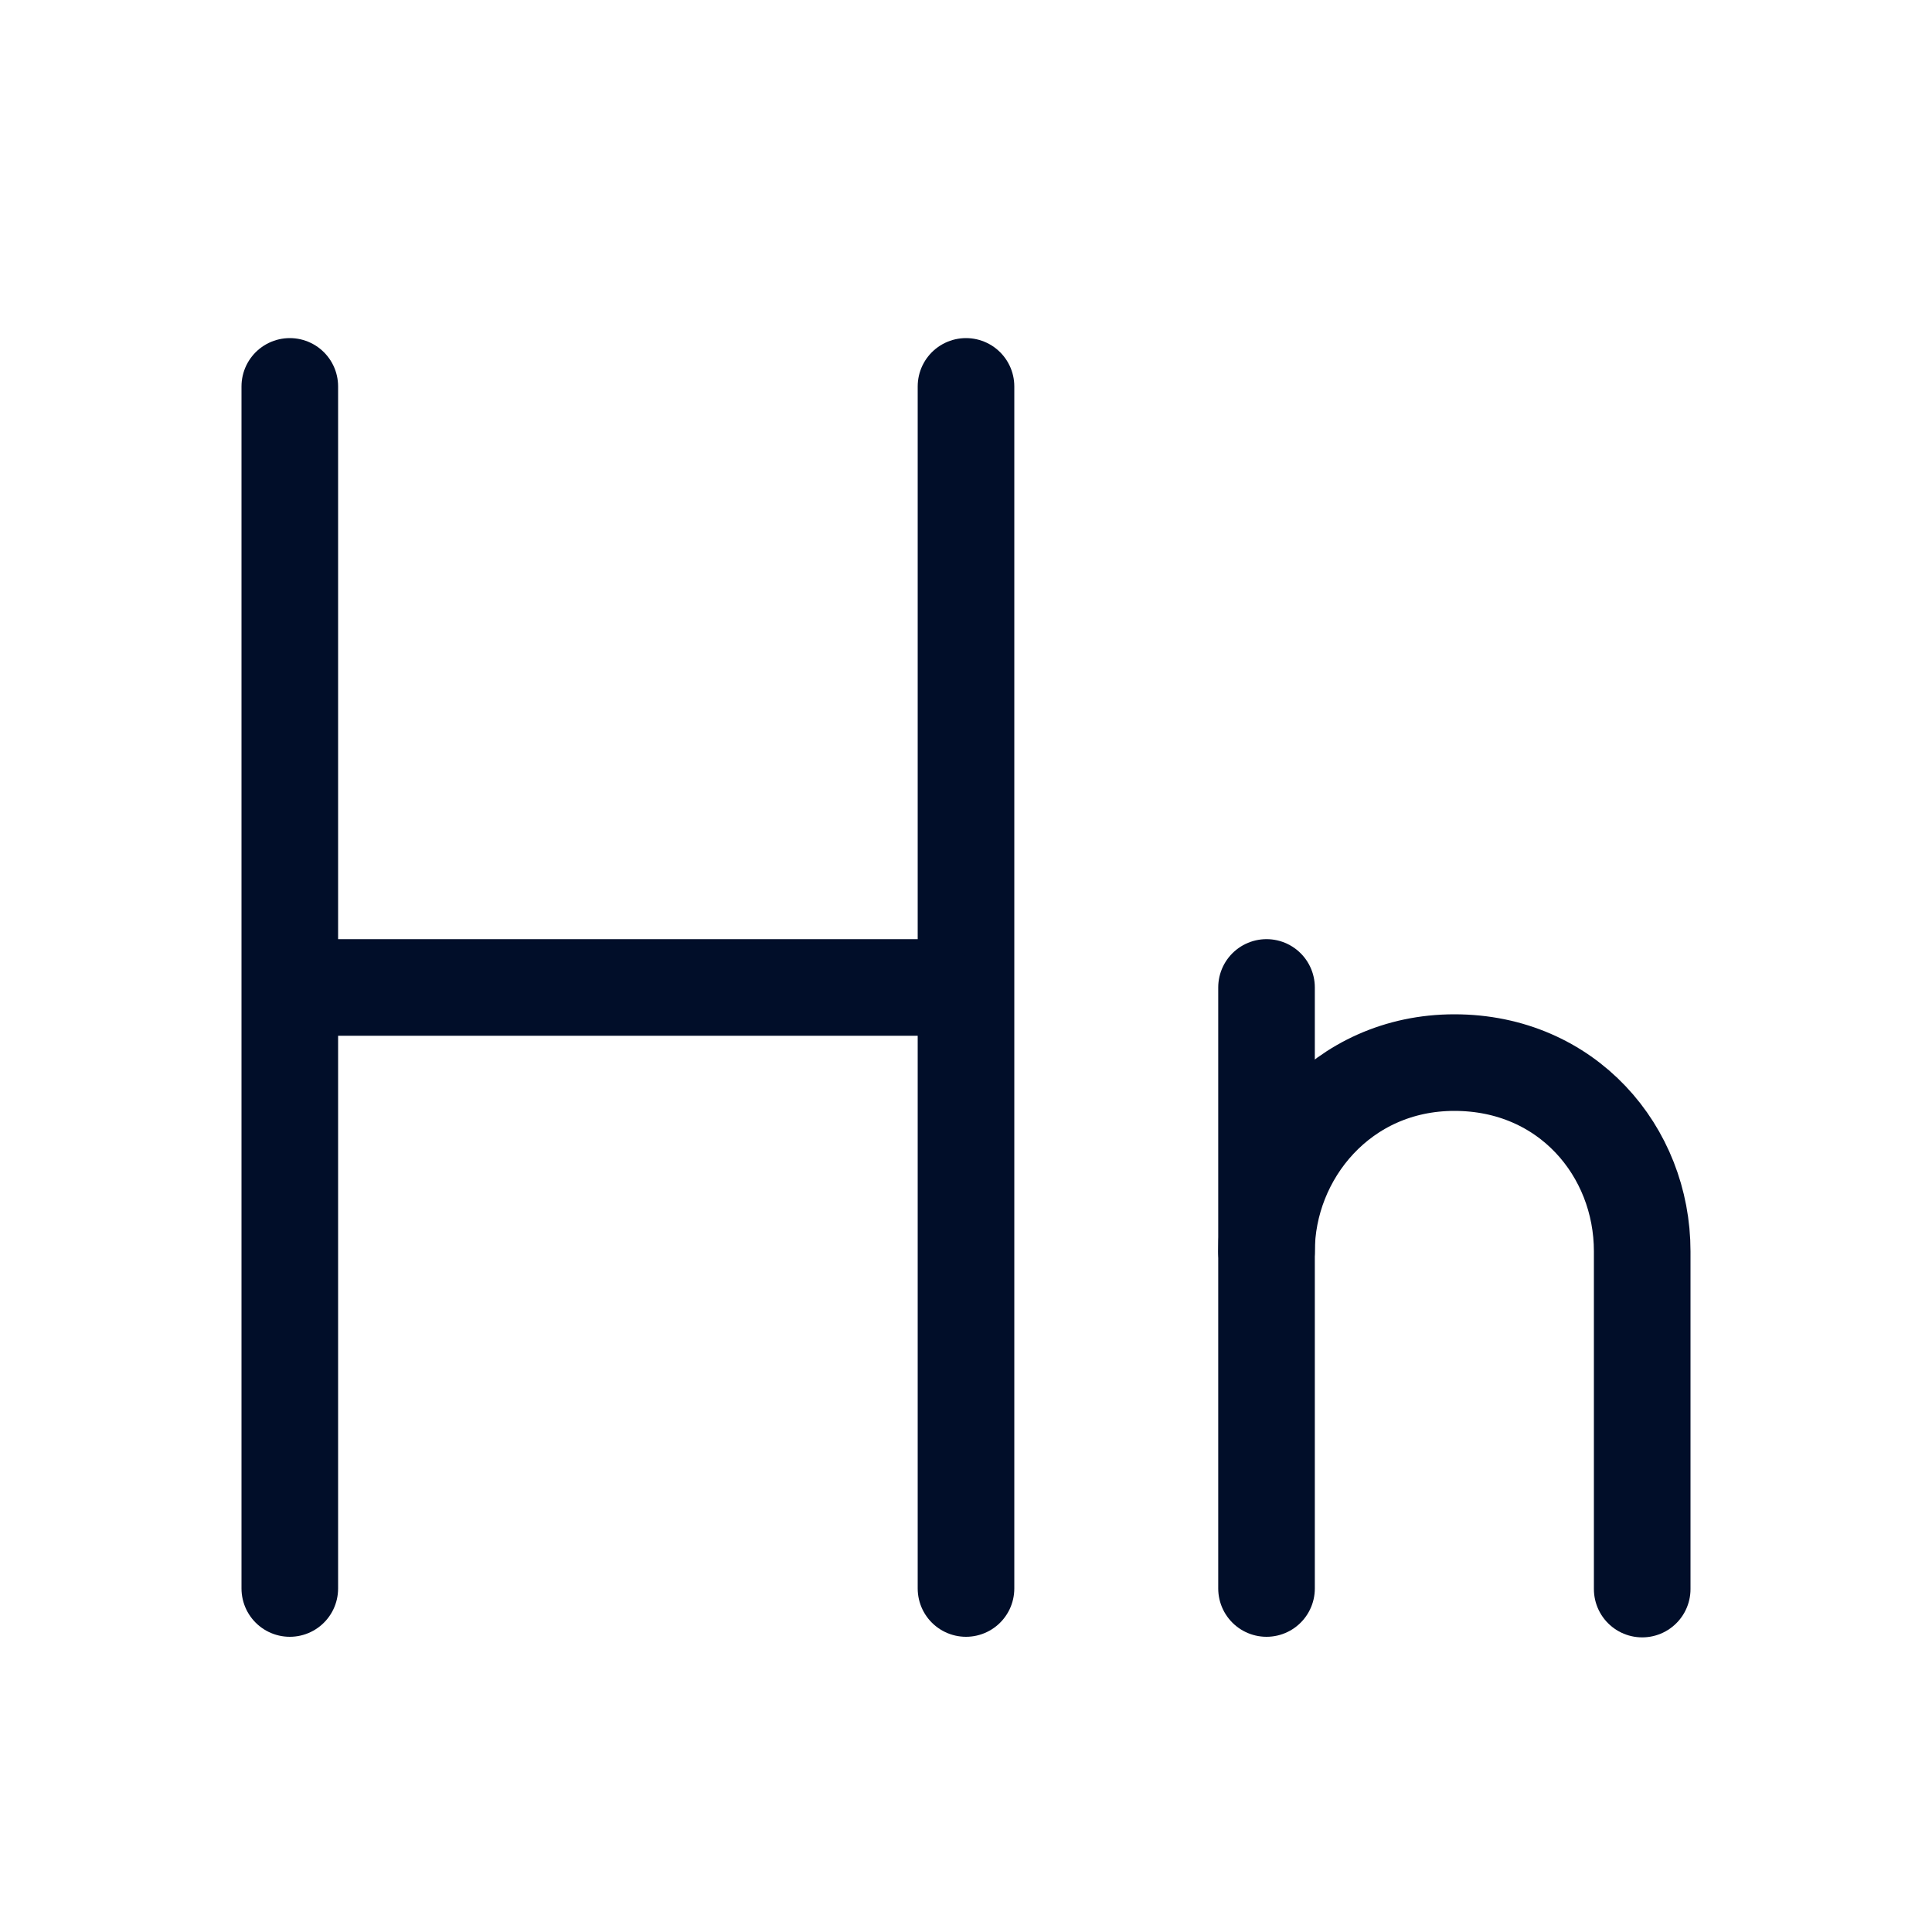
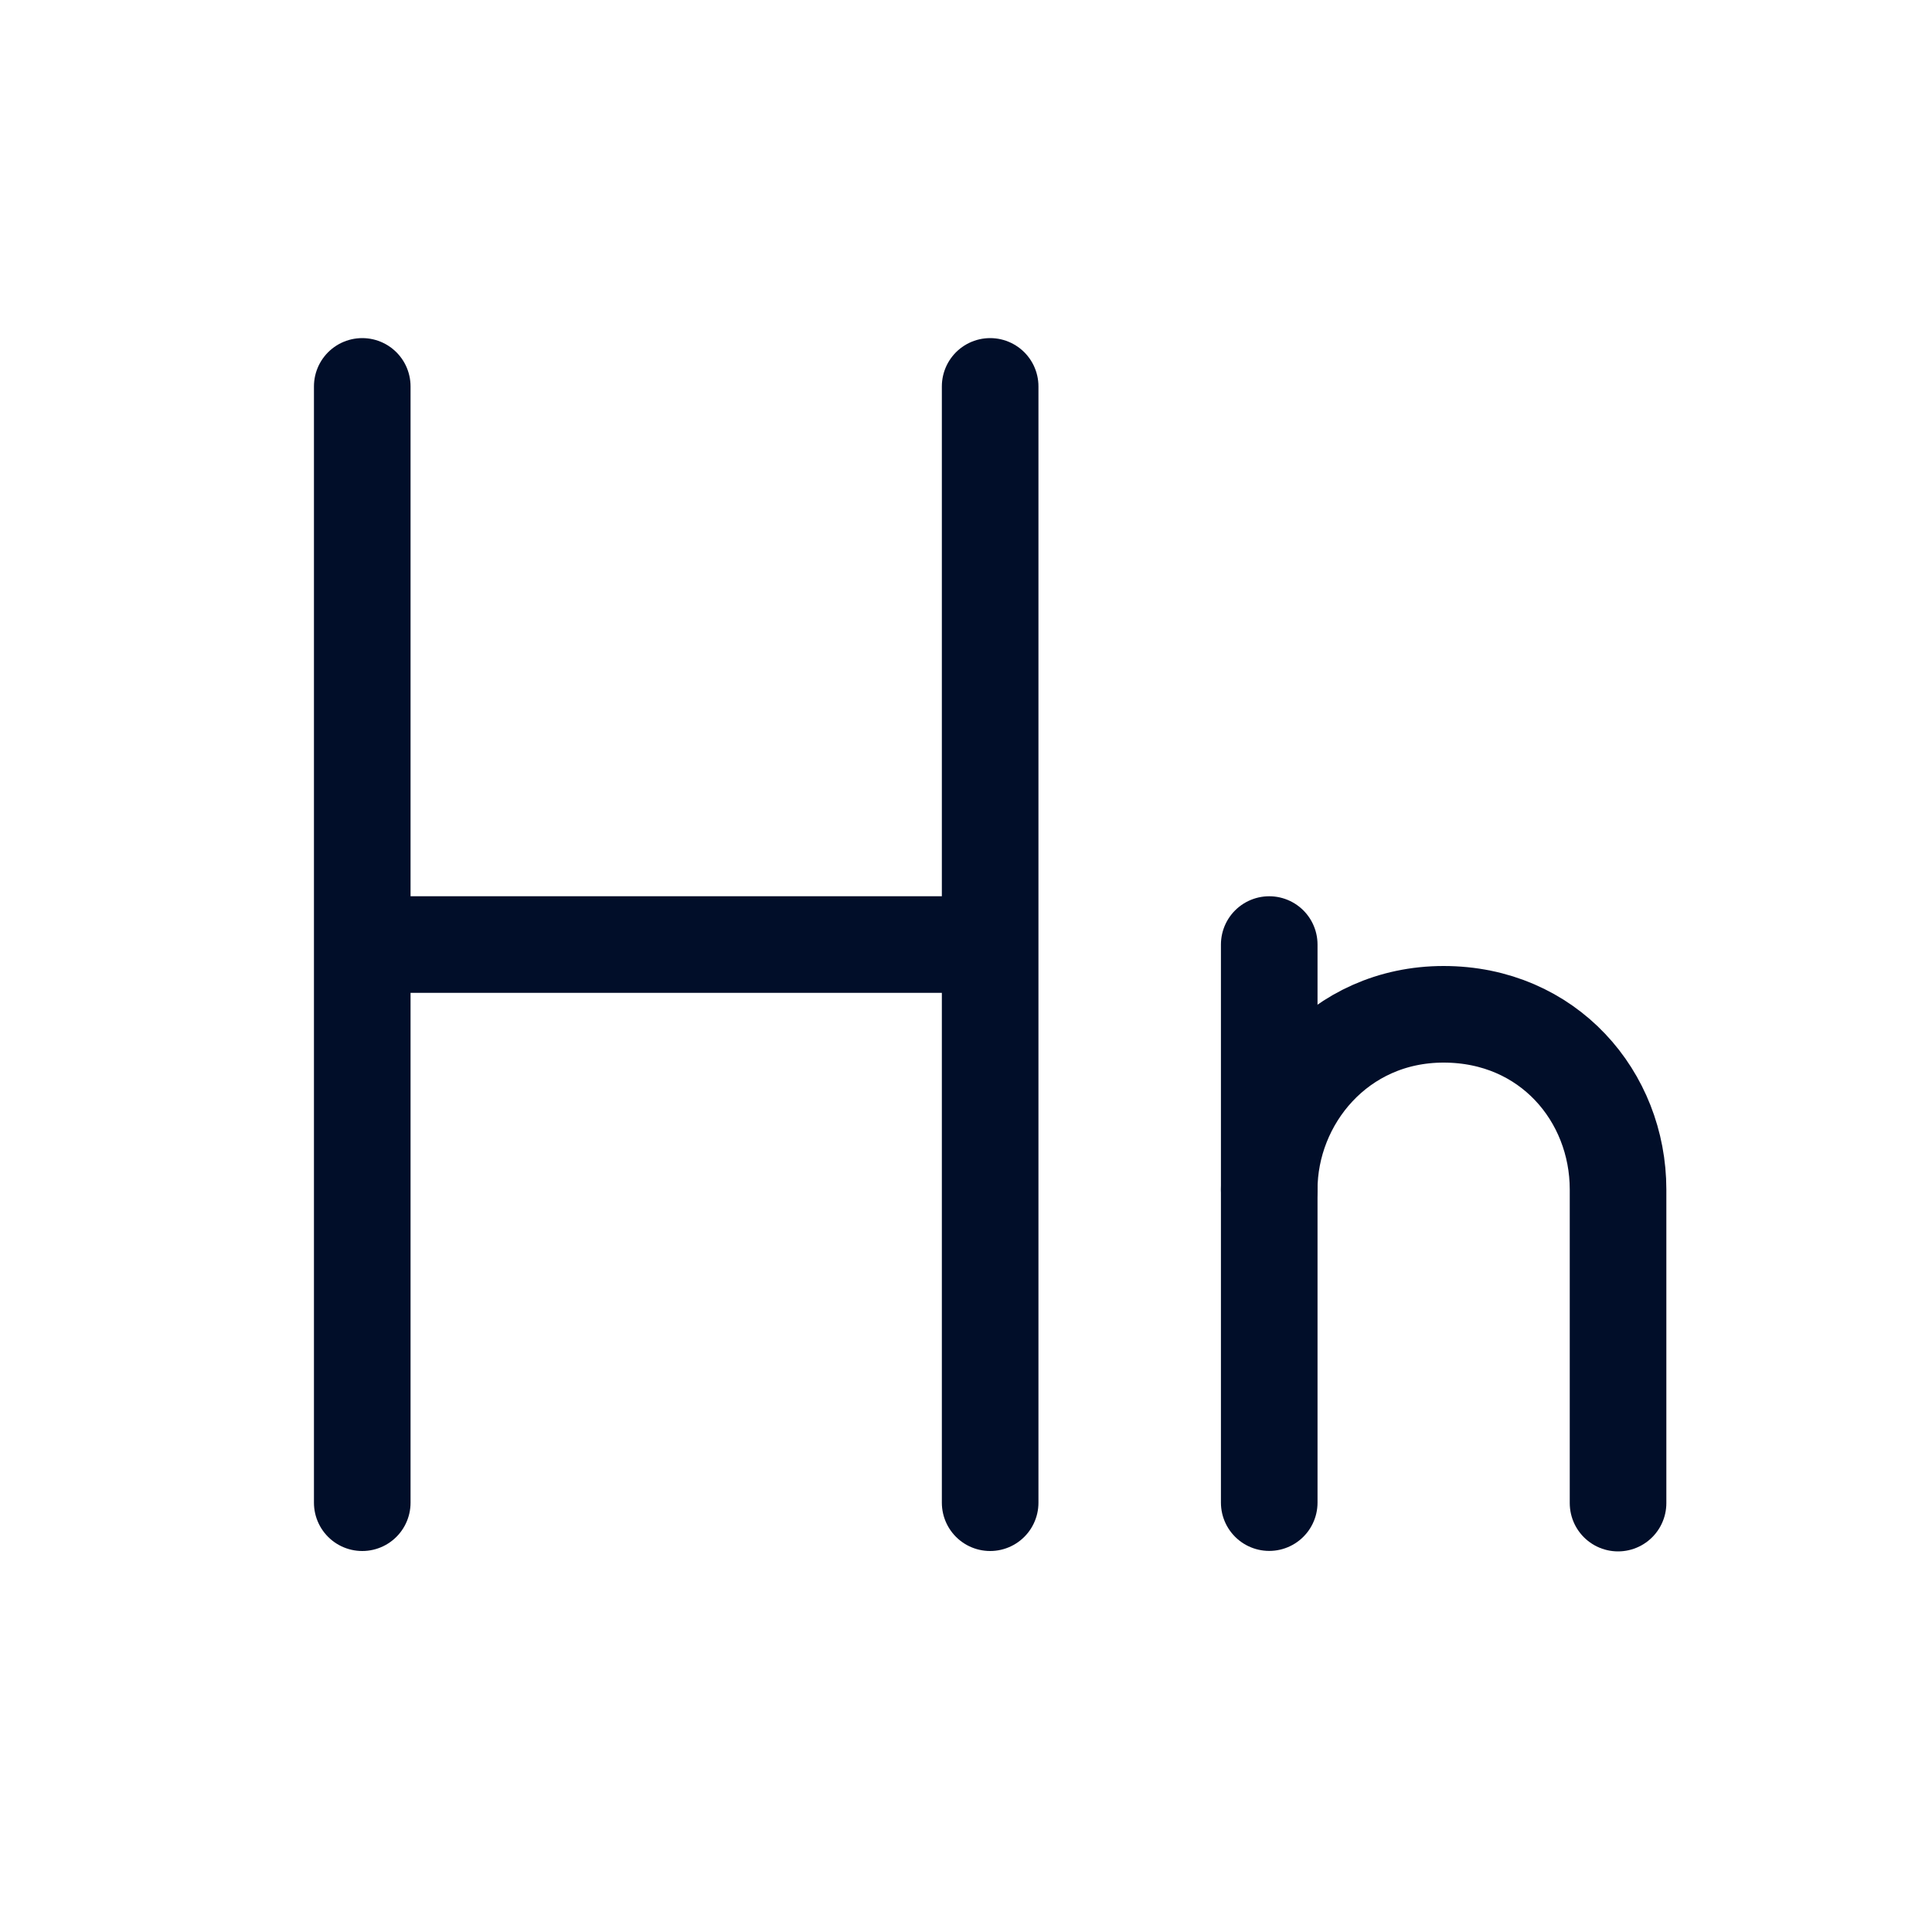
<svg xmlns="http://www.w3.org/2000/svg" width="20" height="20" viewBox="0 0 20 20" fill="none">
-   <path d="M3 4V16.444" stroke="#010E29" stroke-linecap="round" stroke-linejoin="round" />
-   <path d="M10 4V16.444" stroke="#010E29" stroke-linecap="round" stroke-linejoin="round" />
-   <path d="M3.389 10.222H9.611" stroke="#010E29" stroke-linecap="round" stroke-linejoin="round" />
-   <path d="M13.111 10.222V16.444" stroke="#010E29" stroke-linecap="round" />
-   <path d="M13.111 12.954C13.111 11.956 13.889 11 15.056 11C16.222 11 17 11.917 17 12.954C17 13.645 17 15.069 17 16.45" stroke="#010E29" stroke-linecap="round" />
+   <path d="M3.75 4V15.556" stroke="#010E29" stroke-linecap="round" stroke-linejoin="round" />
+   <path d="M10.25 4V15.556" stroke="#010E29" stroke-linecap="round" stroke-linejoin="round" />
+   <path d="M4.111 9.778H9.889" stroke="#010E29" stroke-linecap="round" stroke-linejoin="round" />
+   <path d="M13.139 9.778V15.555" stroke="#010E29" stroke-linecap="round" />
+   <path d="M13.139 12.314C13.139 11.388 13.861 10.5 14.944 10.5C16.028 10.5 16.75 11.351 16.75 12.314C16.75 12.956 16.75 14.279 16.75 15.56" stroke="#010E29" stroke-linecap="round" />
</svg>
